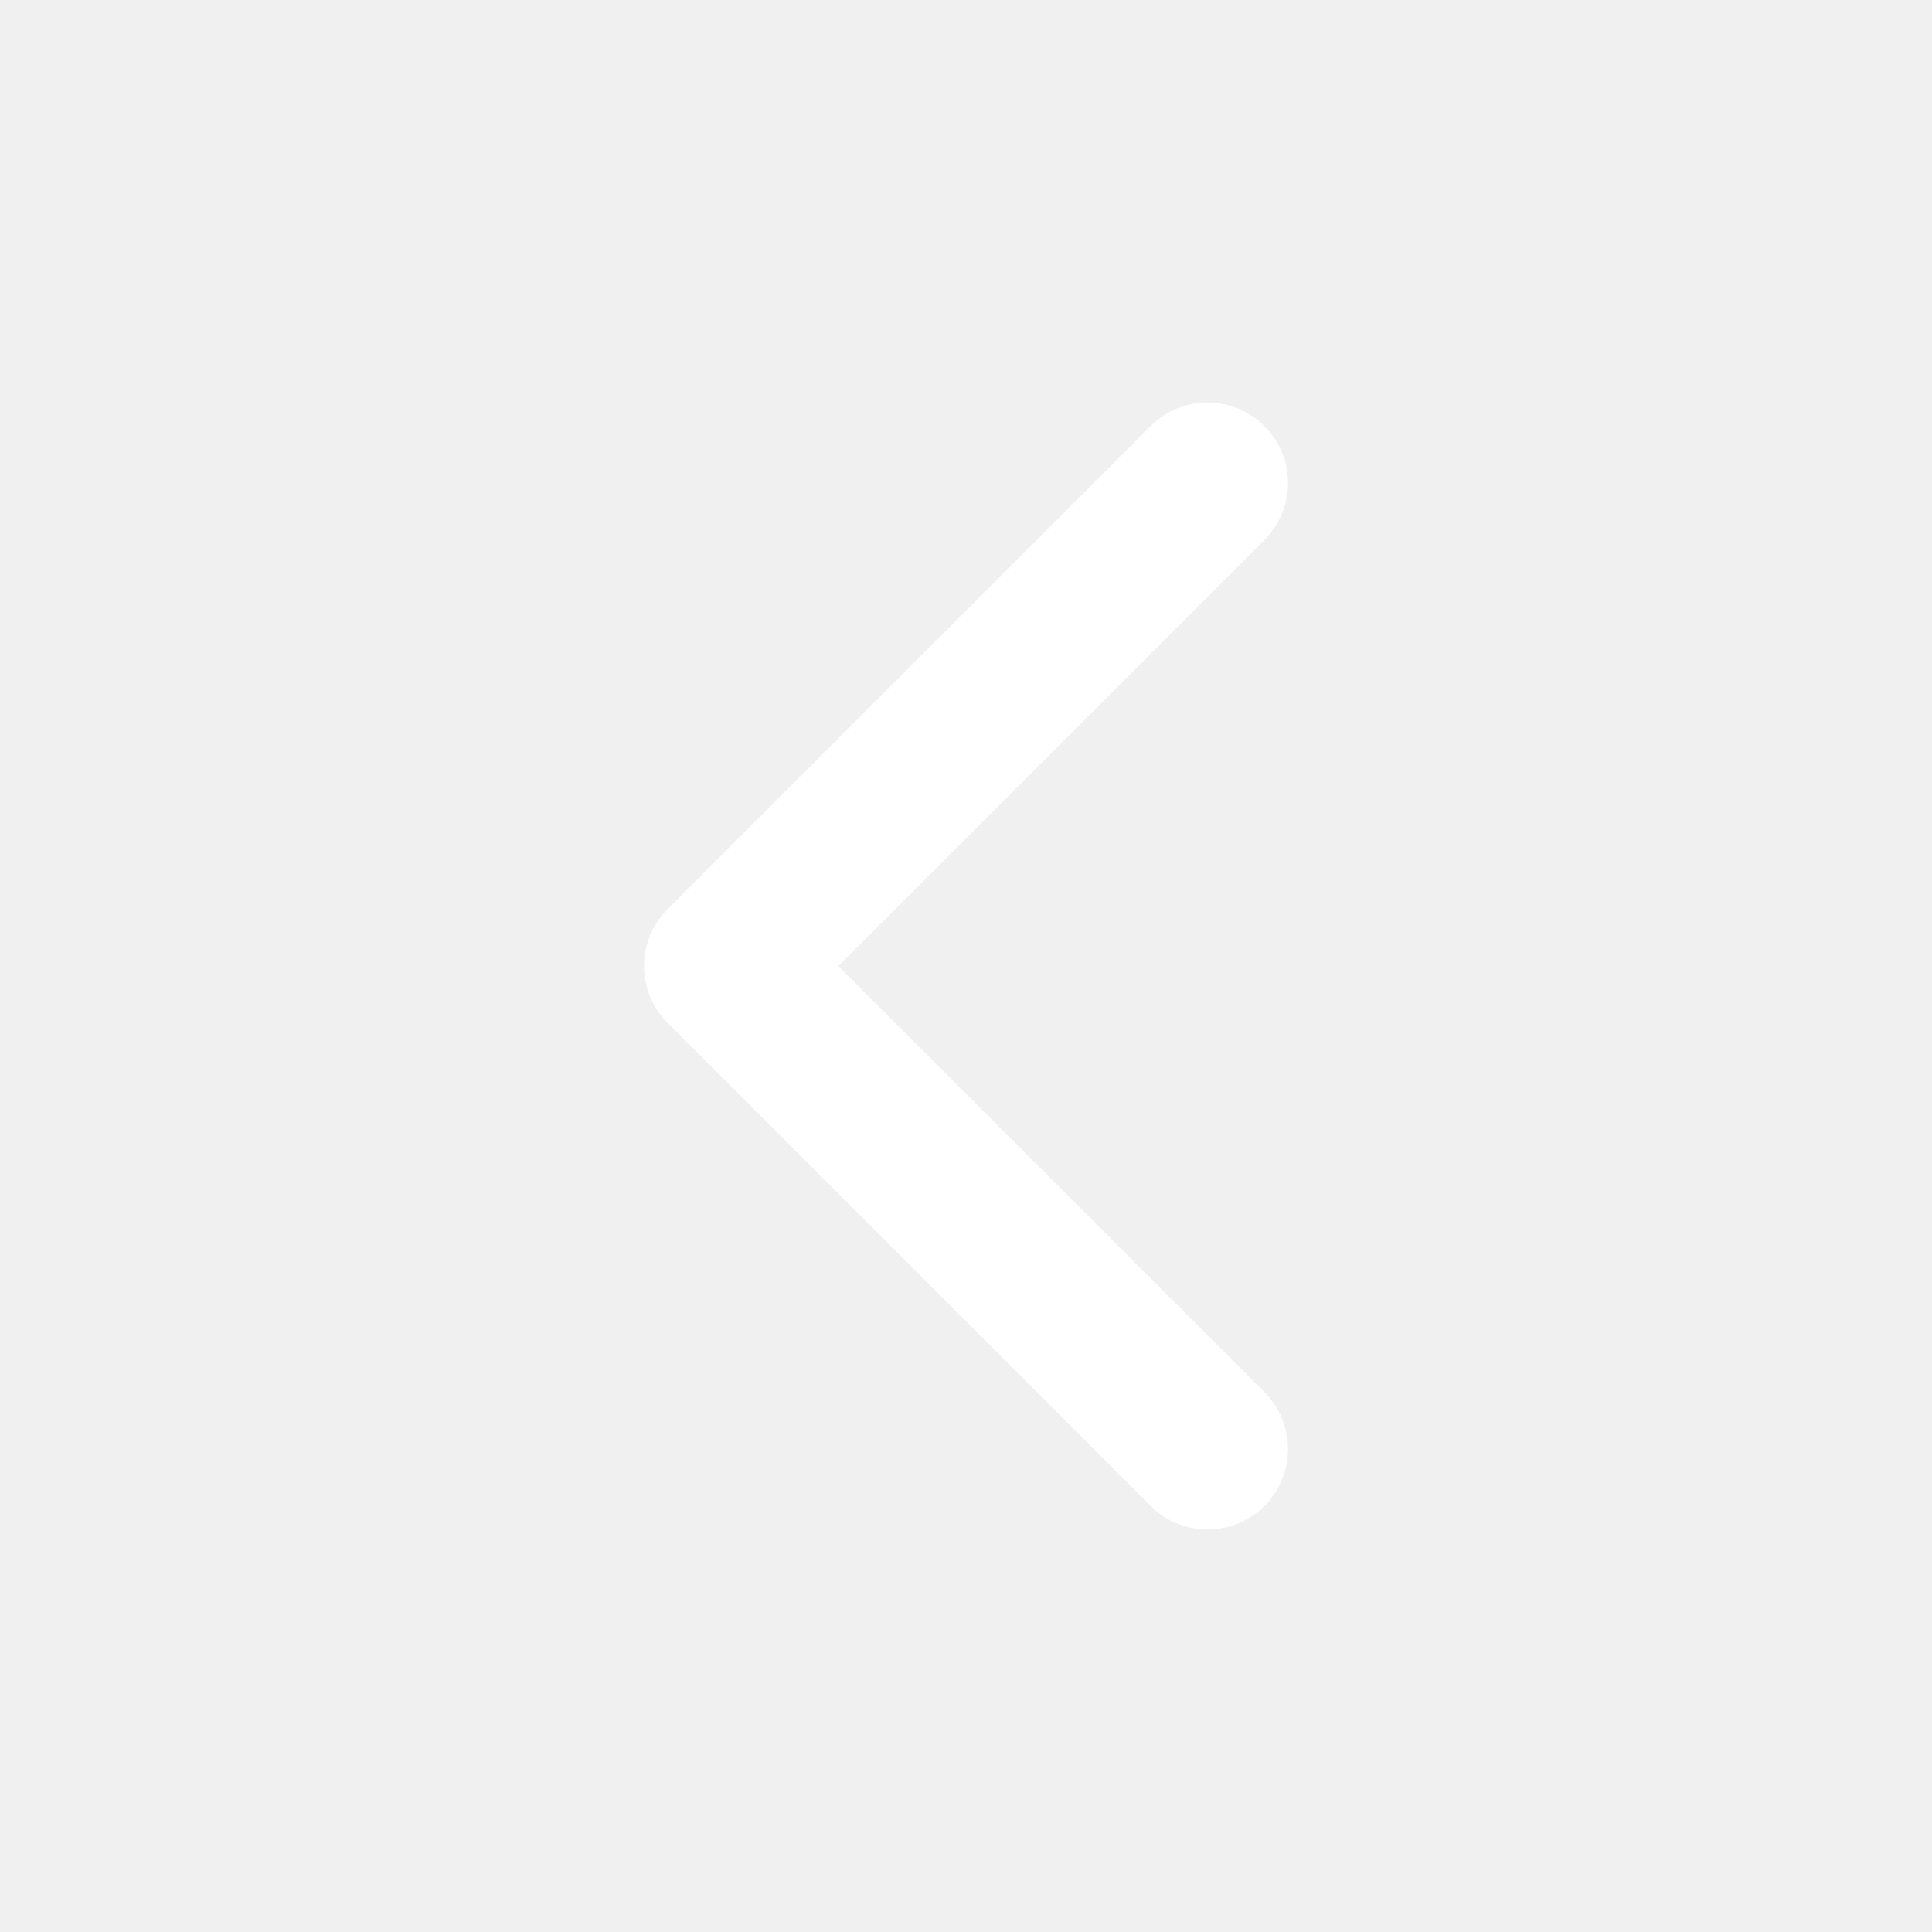
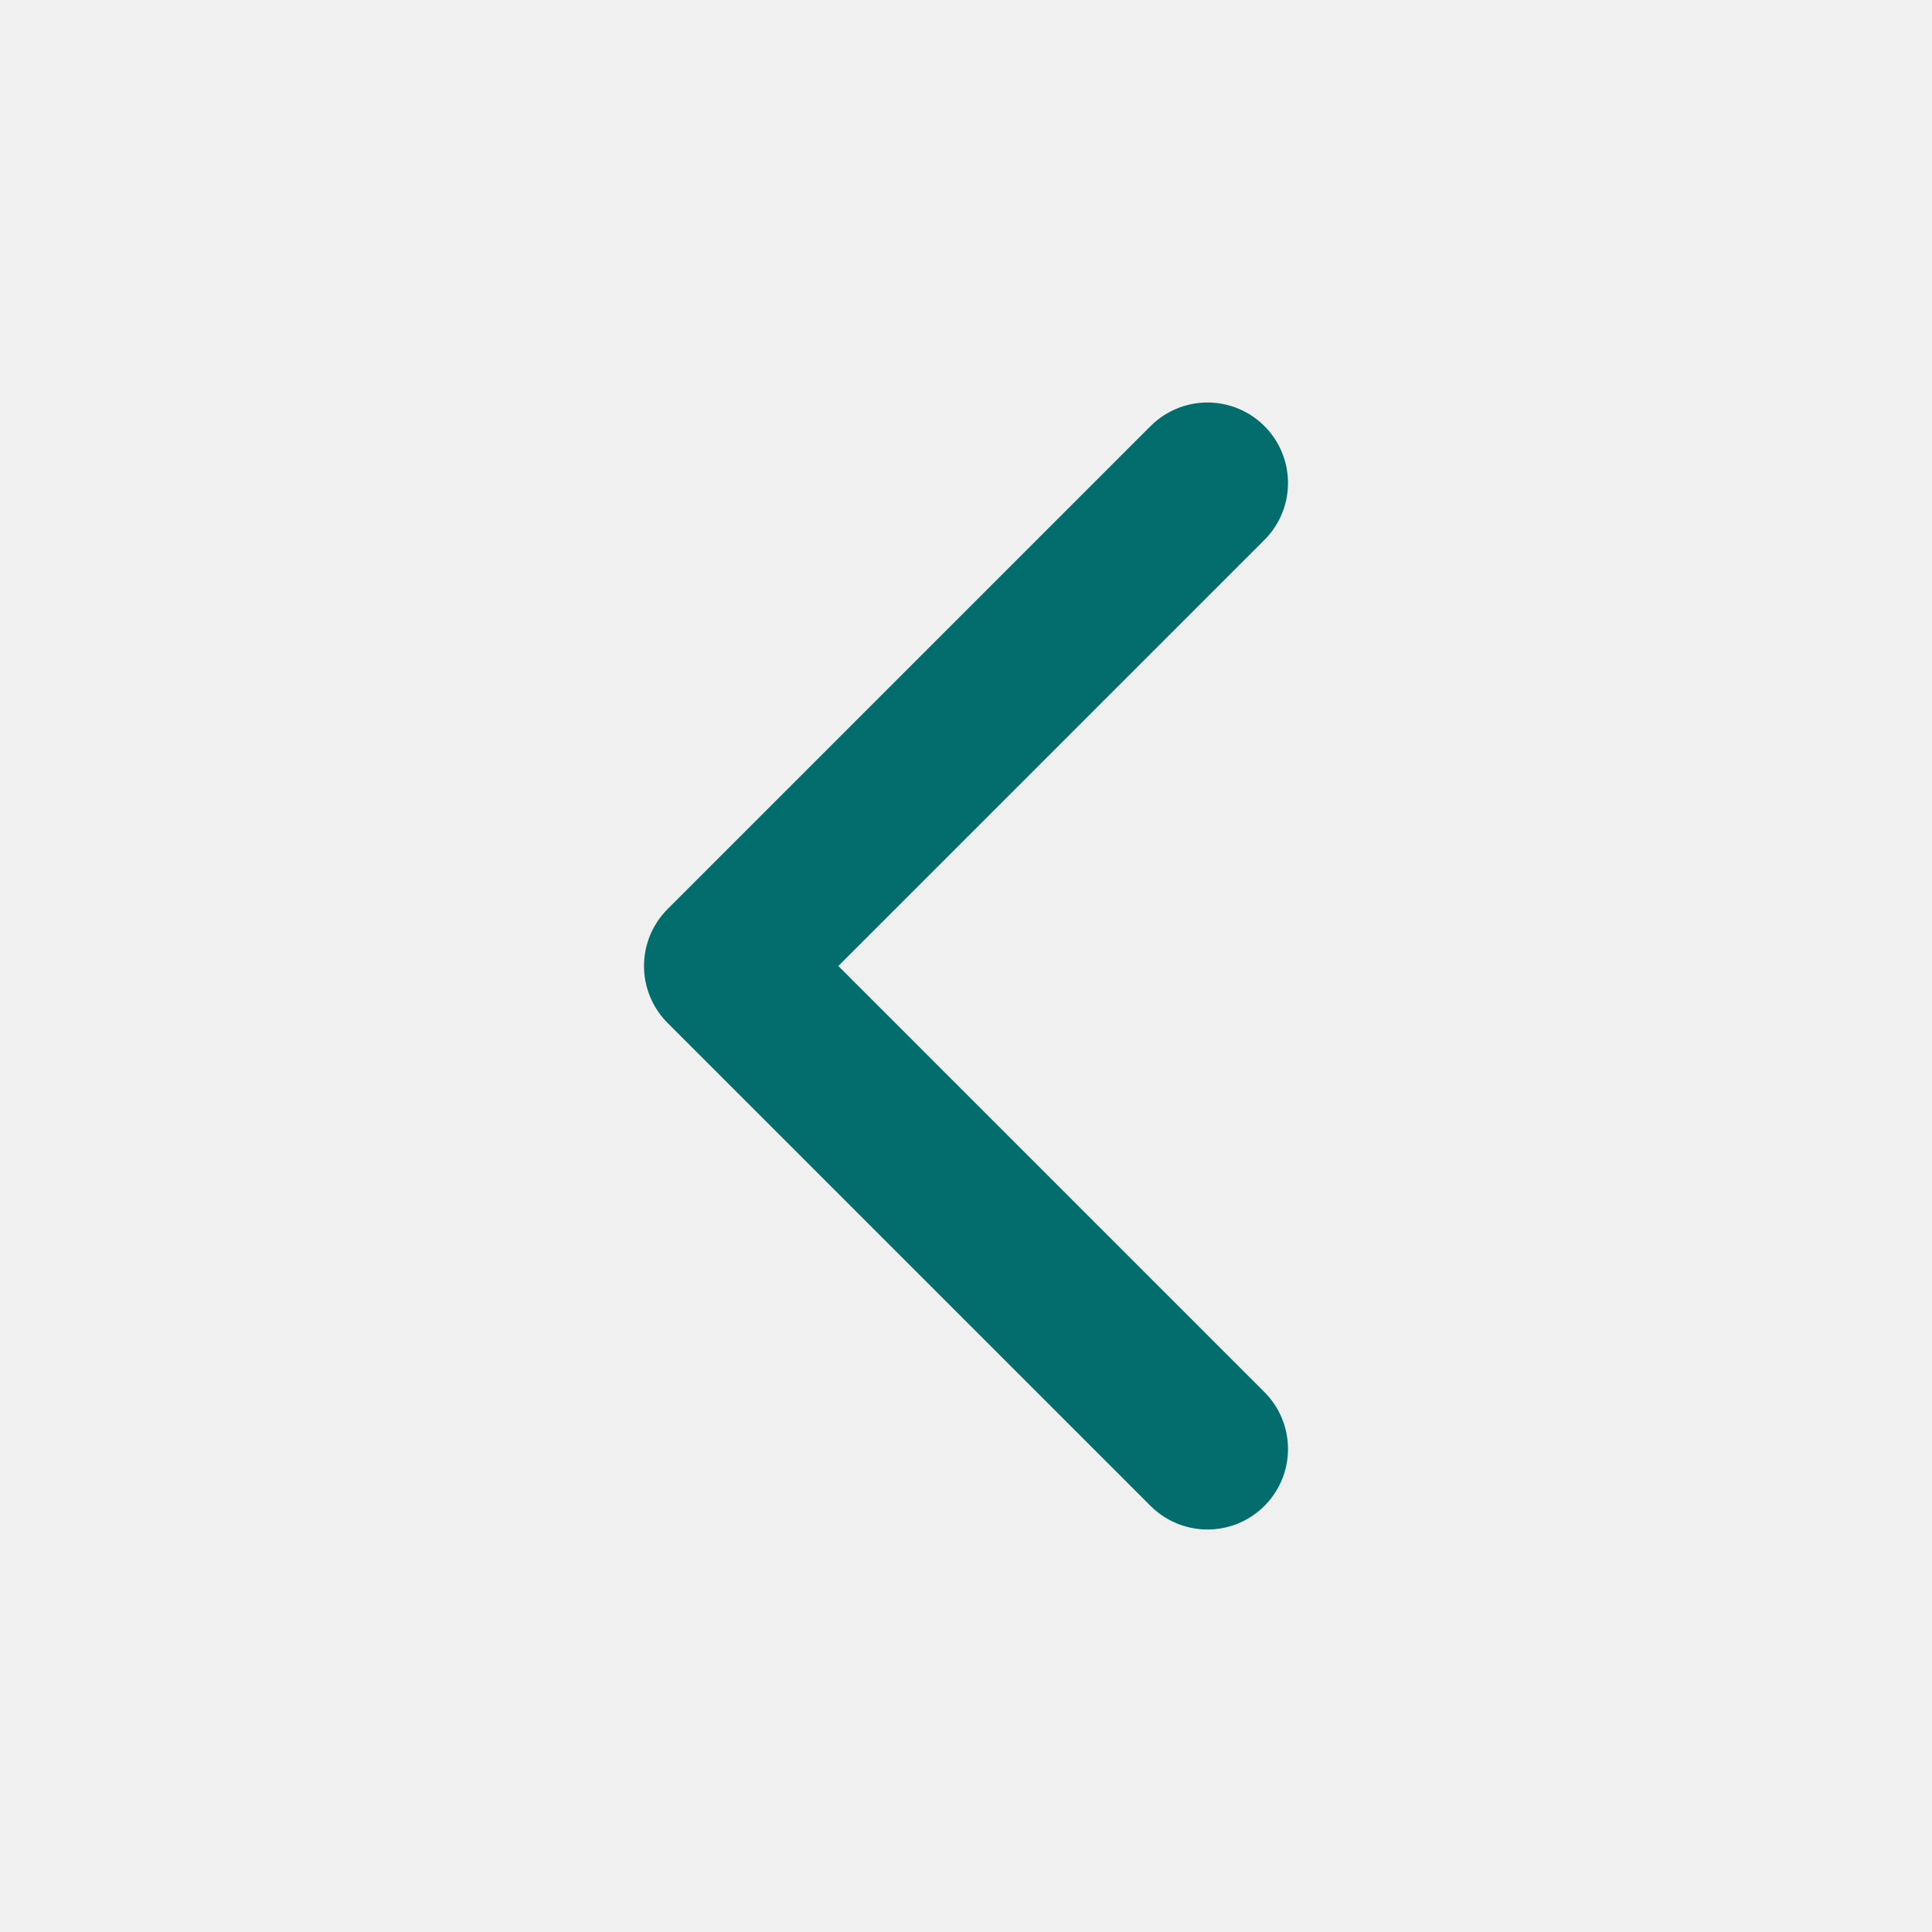
- <svg xmlns="http://www.w3.org/2000/svg" width="24" height="24" viewBox="0 0 24 24" fill="none" stroke="#FFFFFF" stroke-width="2" stroke-linecap="round" stroke-linejoin="round" class="feather feather-chevron-left">
+ <svg xmlns="http://www.w3.org/2000/svg" width="24" height="24" viewBox="0 0 24 24" fill="none" stroke="#036d6d" stroke-width="2" stroke-linecap="round" stroke-linejoin="round" class="feather feather-chevron-left">
  <polyline points="15 18 9 12 15 6" />
</svg>
